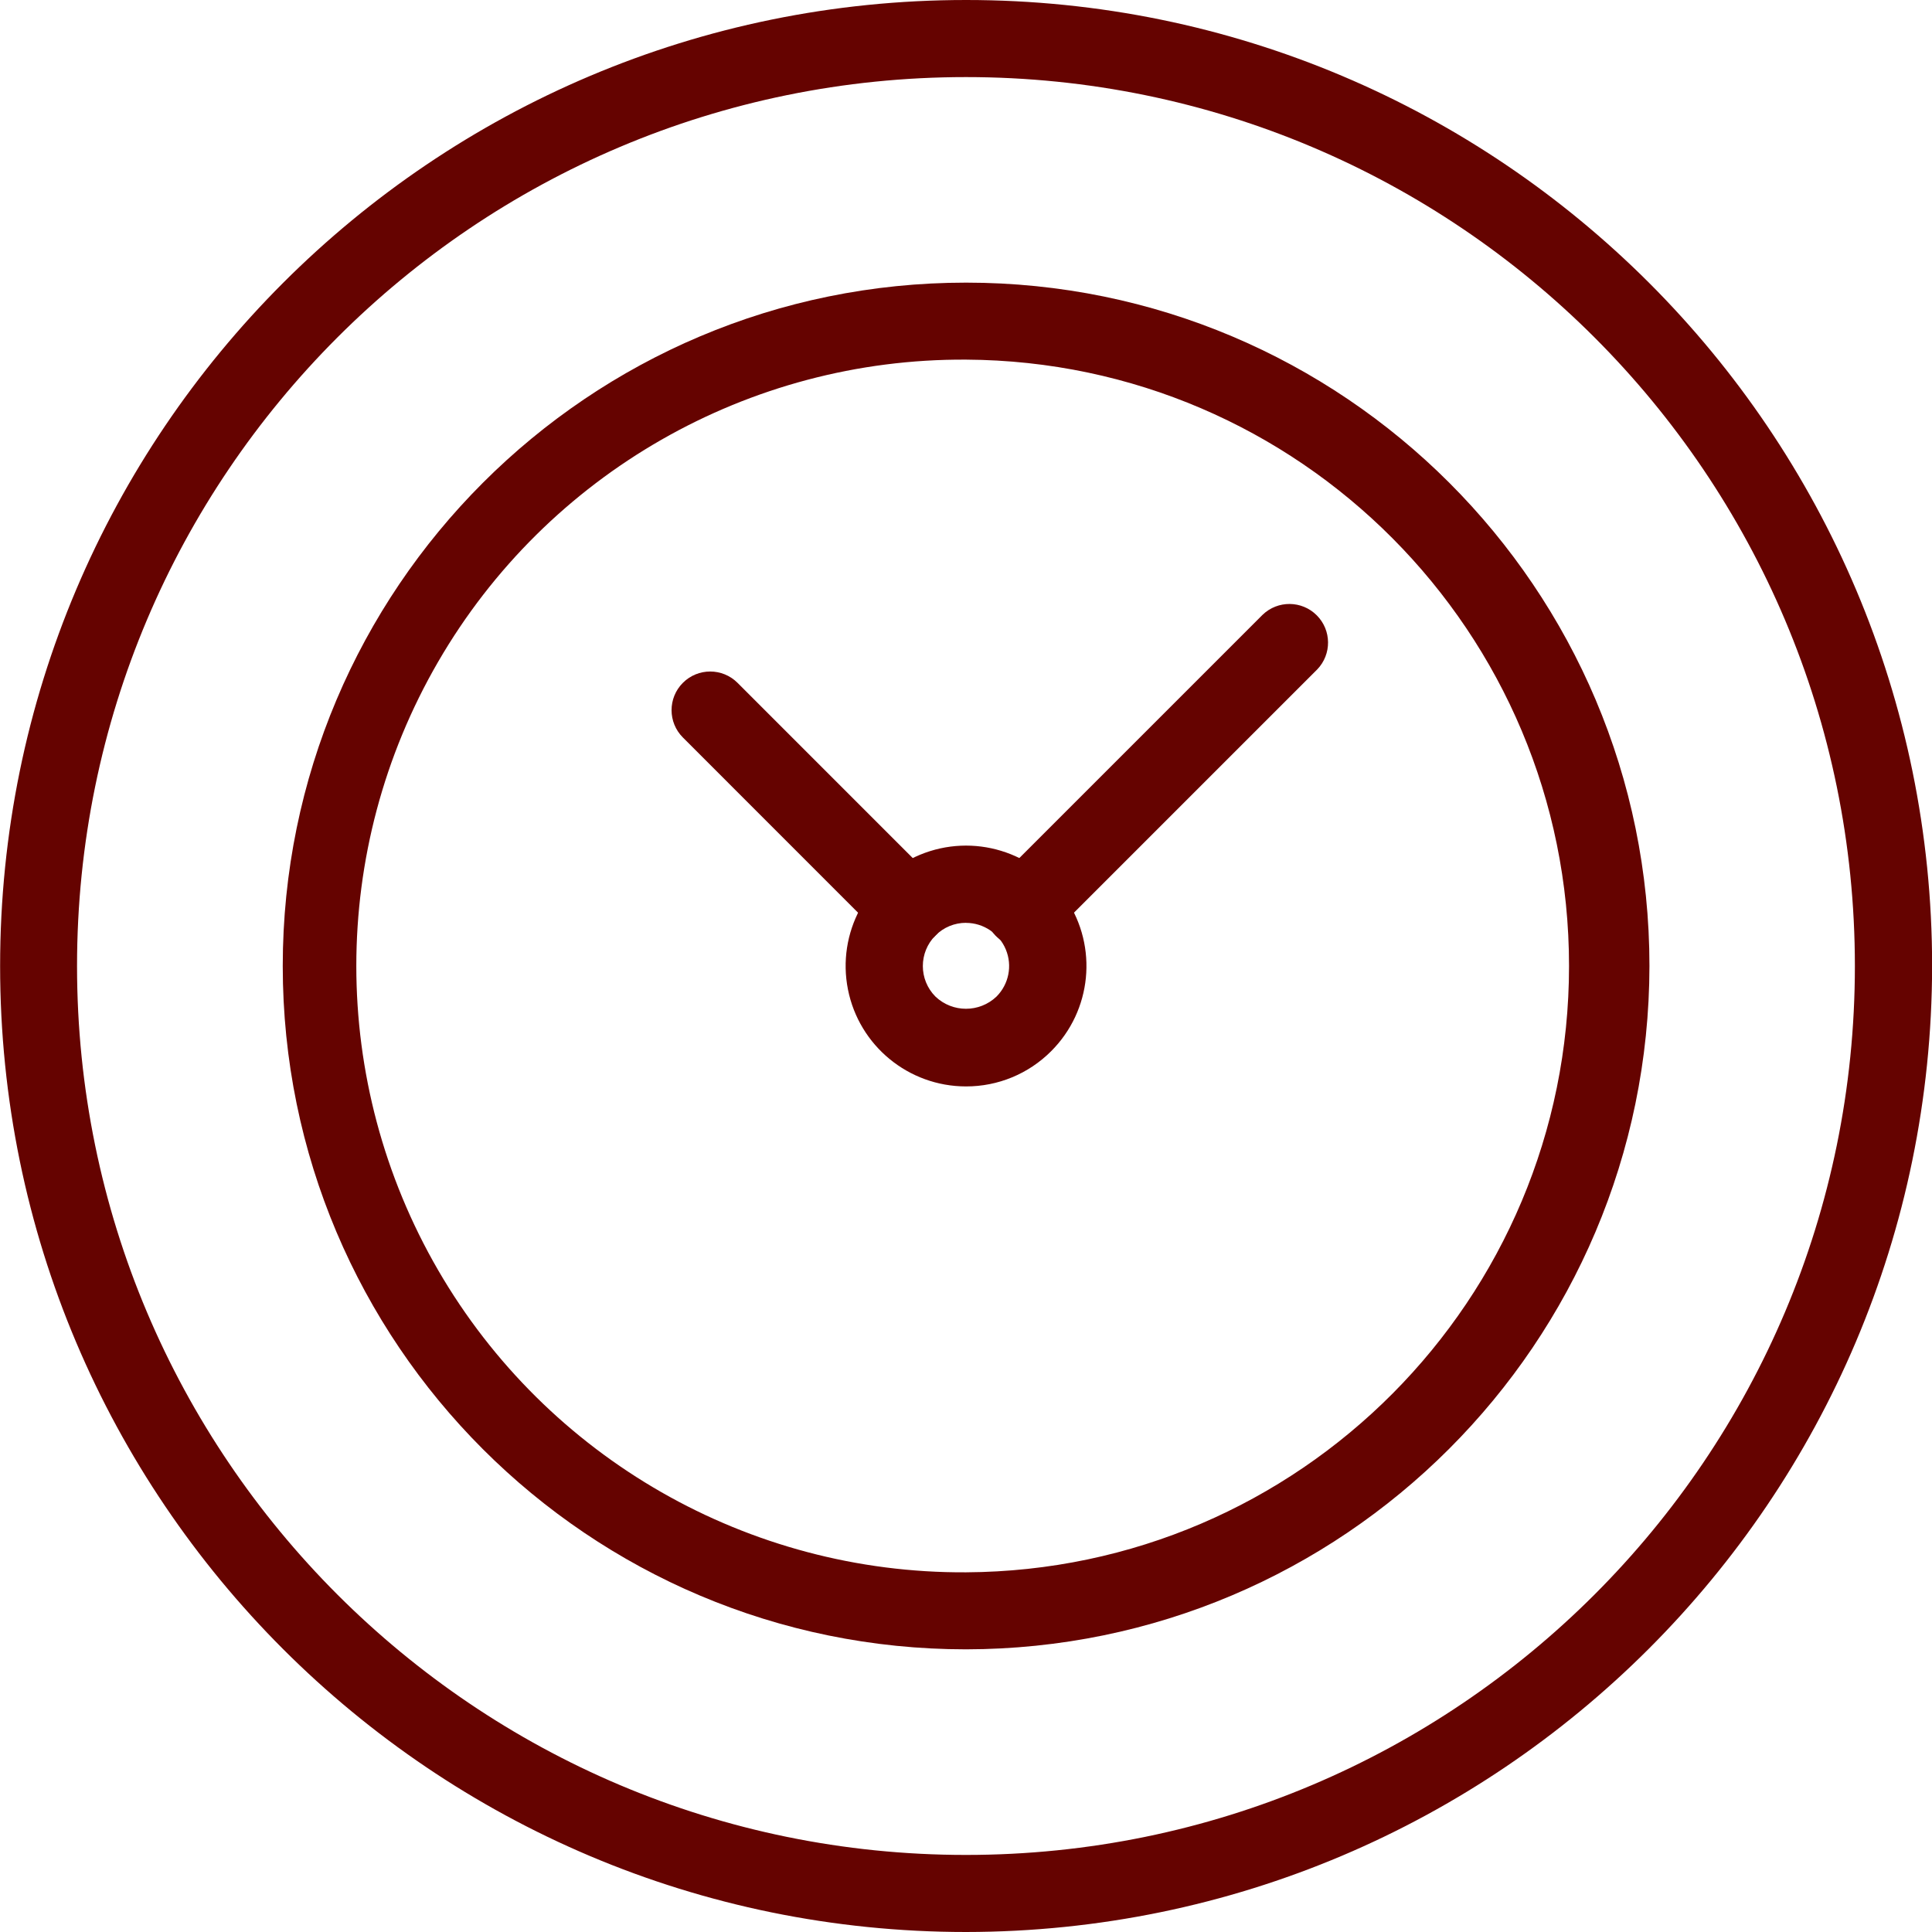
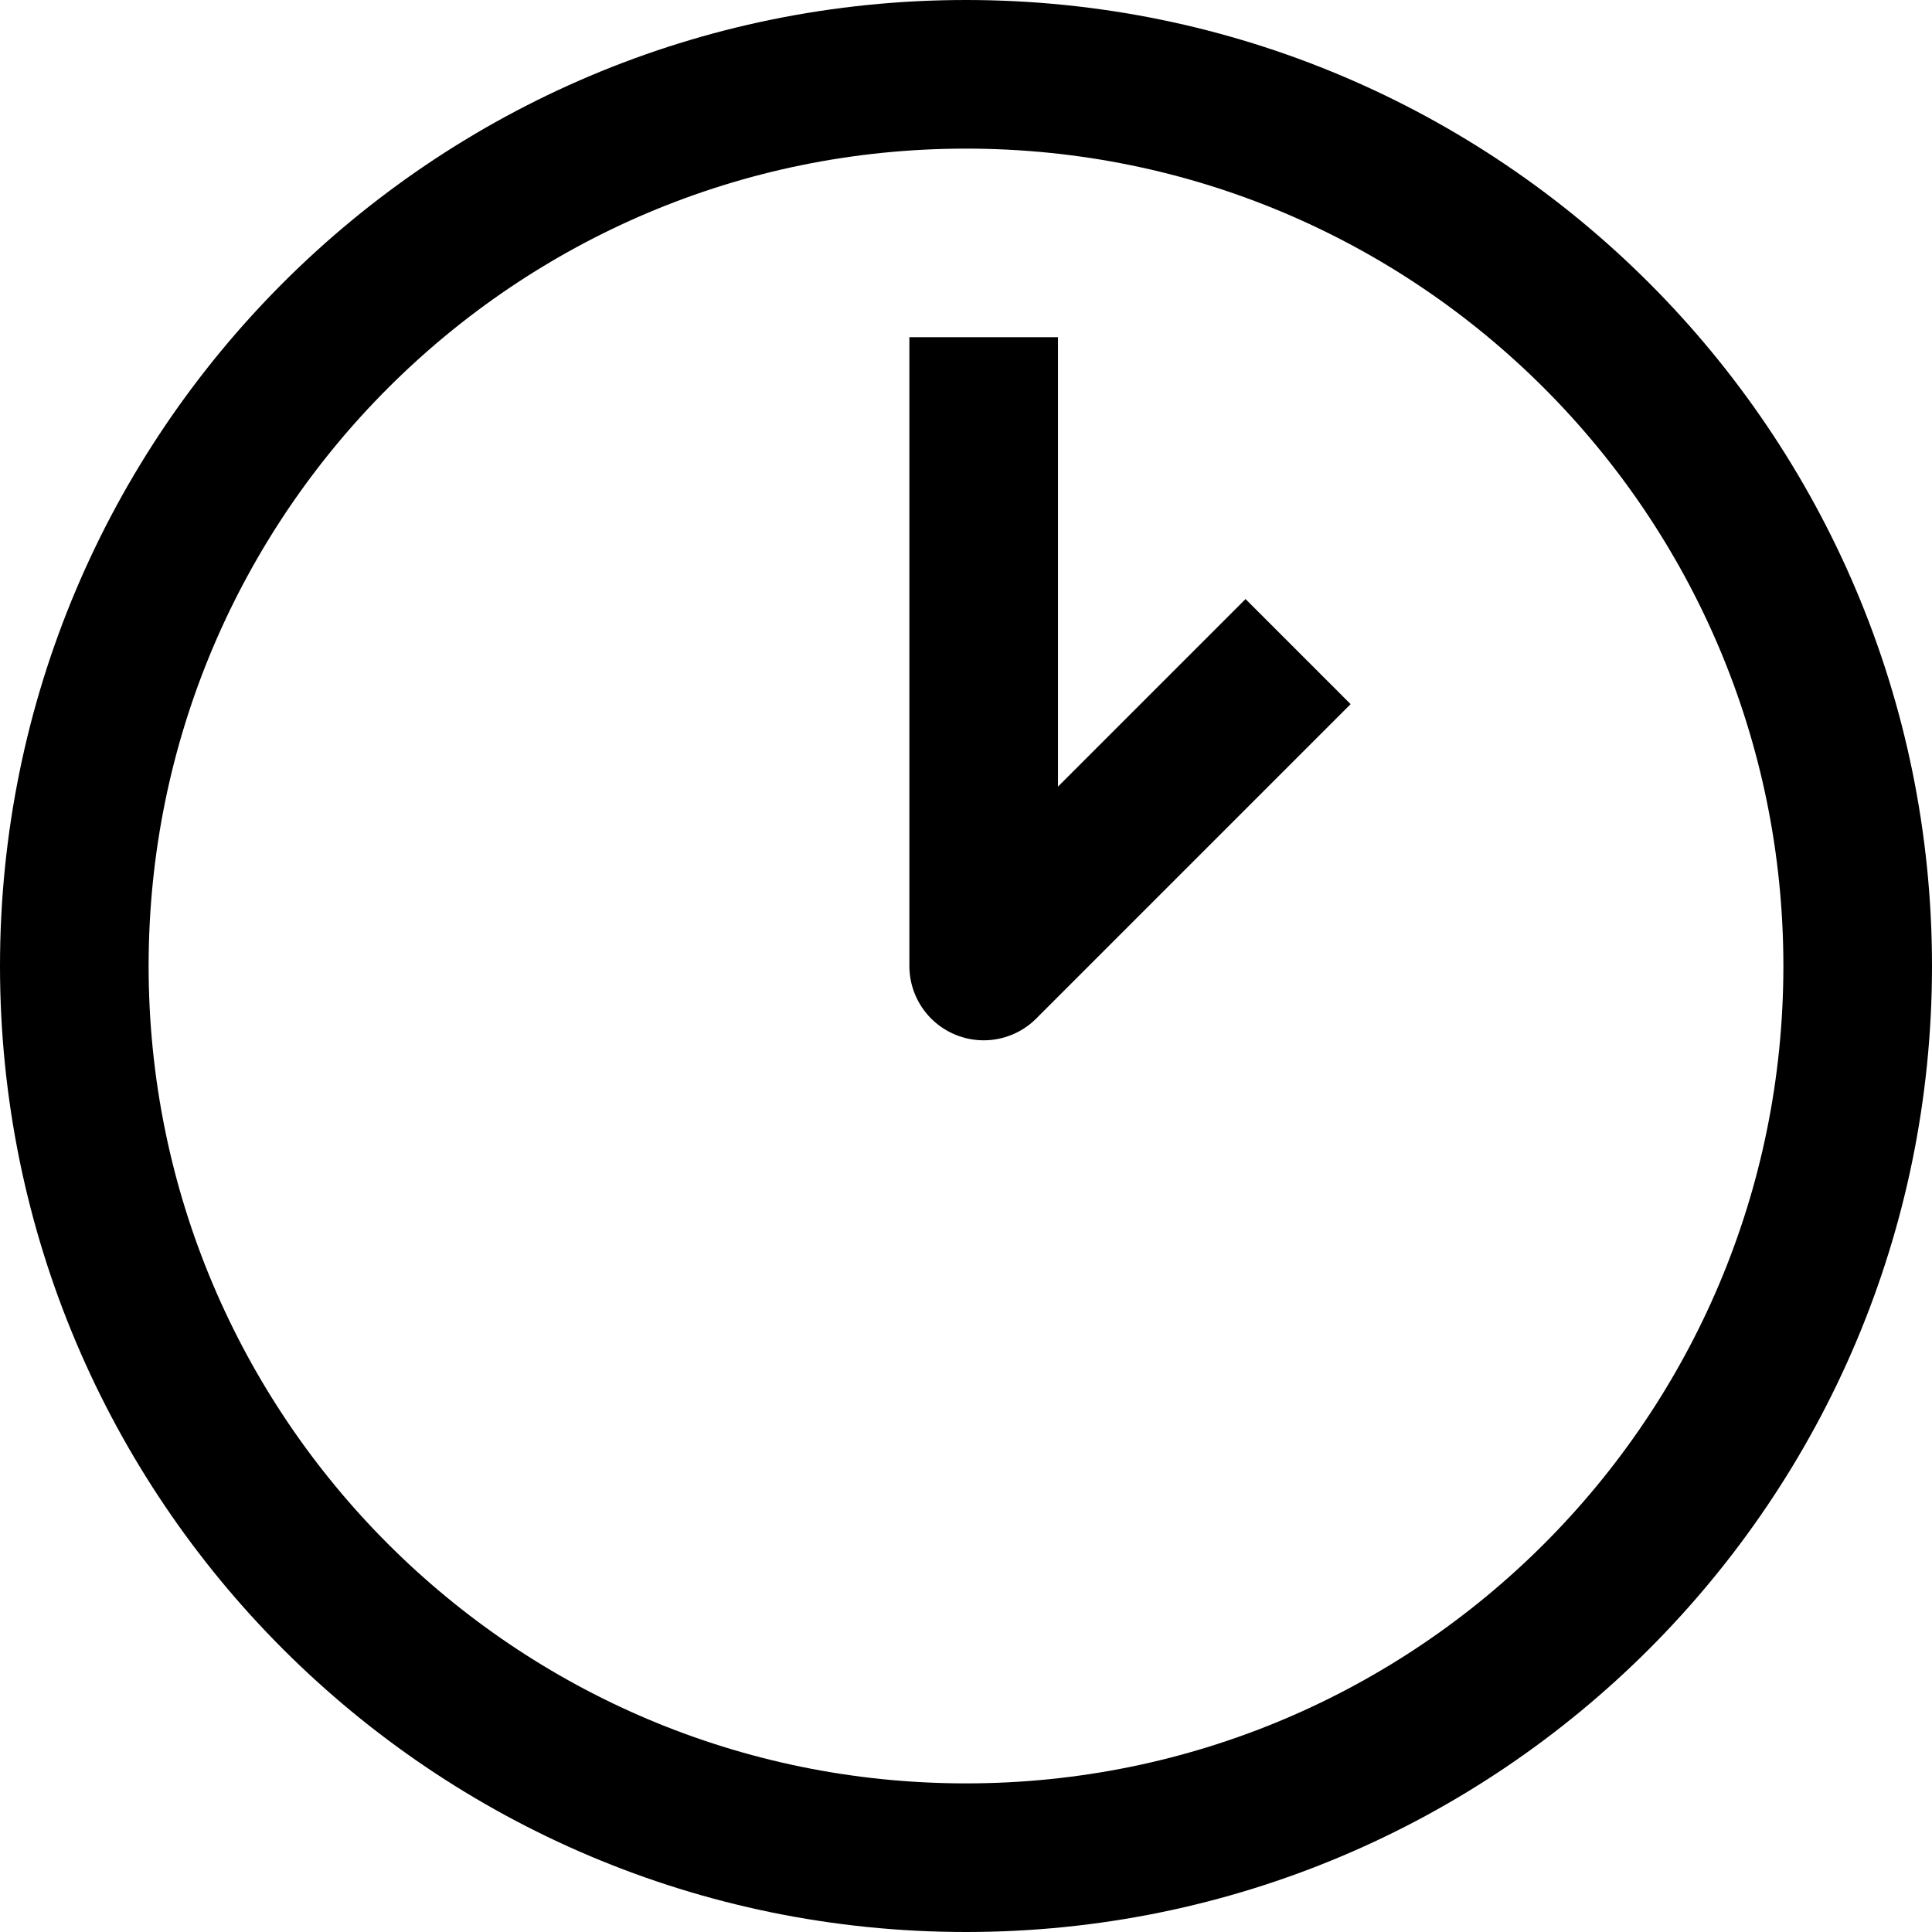
- <svg xmlns="http://www.w3.org/2000/svg" width="100" height="100" viewBox="0 0 100 100">
+ <svg xmlns="http://www.w3.org/2000/svg" width="26" height="26" viewBox="0 0 26 26">
  <defs>
-     <style>.a{fill:#650300;}</style>
+     <style>.a,.b{fill:none;stroke:#000;stroke-miterlimit:10;stroke-width:2px;}.b{stroke-linejoin:round;}</style>
  </defs>
-   <g transform="translate(0 0)">
-     <path class="a" d="M63.908,113.872h0a50,50,0,1,1,50-50A50.06,50.06,0,0,1,63.9,113.872ZM63.9,17.862a46.01,46.01,0,1,0,0,92.021h0A46.01,46.01,0,0,0,63.9,17.862Z" transform="translate(-13.902 -13.872)" />
-     <path class="a" d="M63.907,99.241h0a35.37,35.37,0,1,1,35.37-35.37A35.415,35.415,0,0,1,63.9,99.241Zm0-66.755a31.385,31.385,0,1,0,0,62.769h0a31.385,31.385,0,0,0,0-62.769Z" transform="translate(-13.902 -13.872)" />
-     <path class="a" d="M64.031,70.234a6.232,6.232,0,1,1,4.406-1.822A6.2,6.2,0,0,1,64.031,70.234Zm0-8.468a2.218,2.218,0,0,0-1.58.655,2.241,2.241,0,0,0,0,3.164,2.293,2.293,0,0,0,3.157,0,2.235,2.235,0,0,0-1.579-3.816Z" transform="translate(-14.031 -14.001)" />
+   <g transform="translate(-2 -2)">
+     <circle class="a" cx="12" cy="12" r="12" transform="translate(3 3)" />
+     <path class="b" d="M16,6v8.462l4.231-4.231" transform="translate(-0.762 0.538)" />
  </g>
-   <path class="a" d="M67.025,63.007a2,2,0,0,1-1.414-3.414l13.8-13.8a2,2,0,0,1,2.828,2.828l-13.8,13.8A1.99,1.99,0,0,1,67.025,63.007Z" transform="translate(-14.061 -13.97)" />
-   <path class="a" d="M61.016,62.986A1.992,1.992,0,0,1,59.6,62.4L49.352,52.149A2,2,0,0,1,52.18,49.32L62.43,59.572a2,2,0,0,1-1.414,3.414Z" transform="translate(-14.006 -13.977)" />
</svg>
